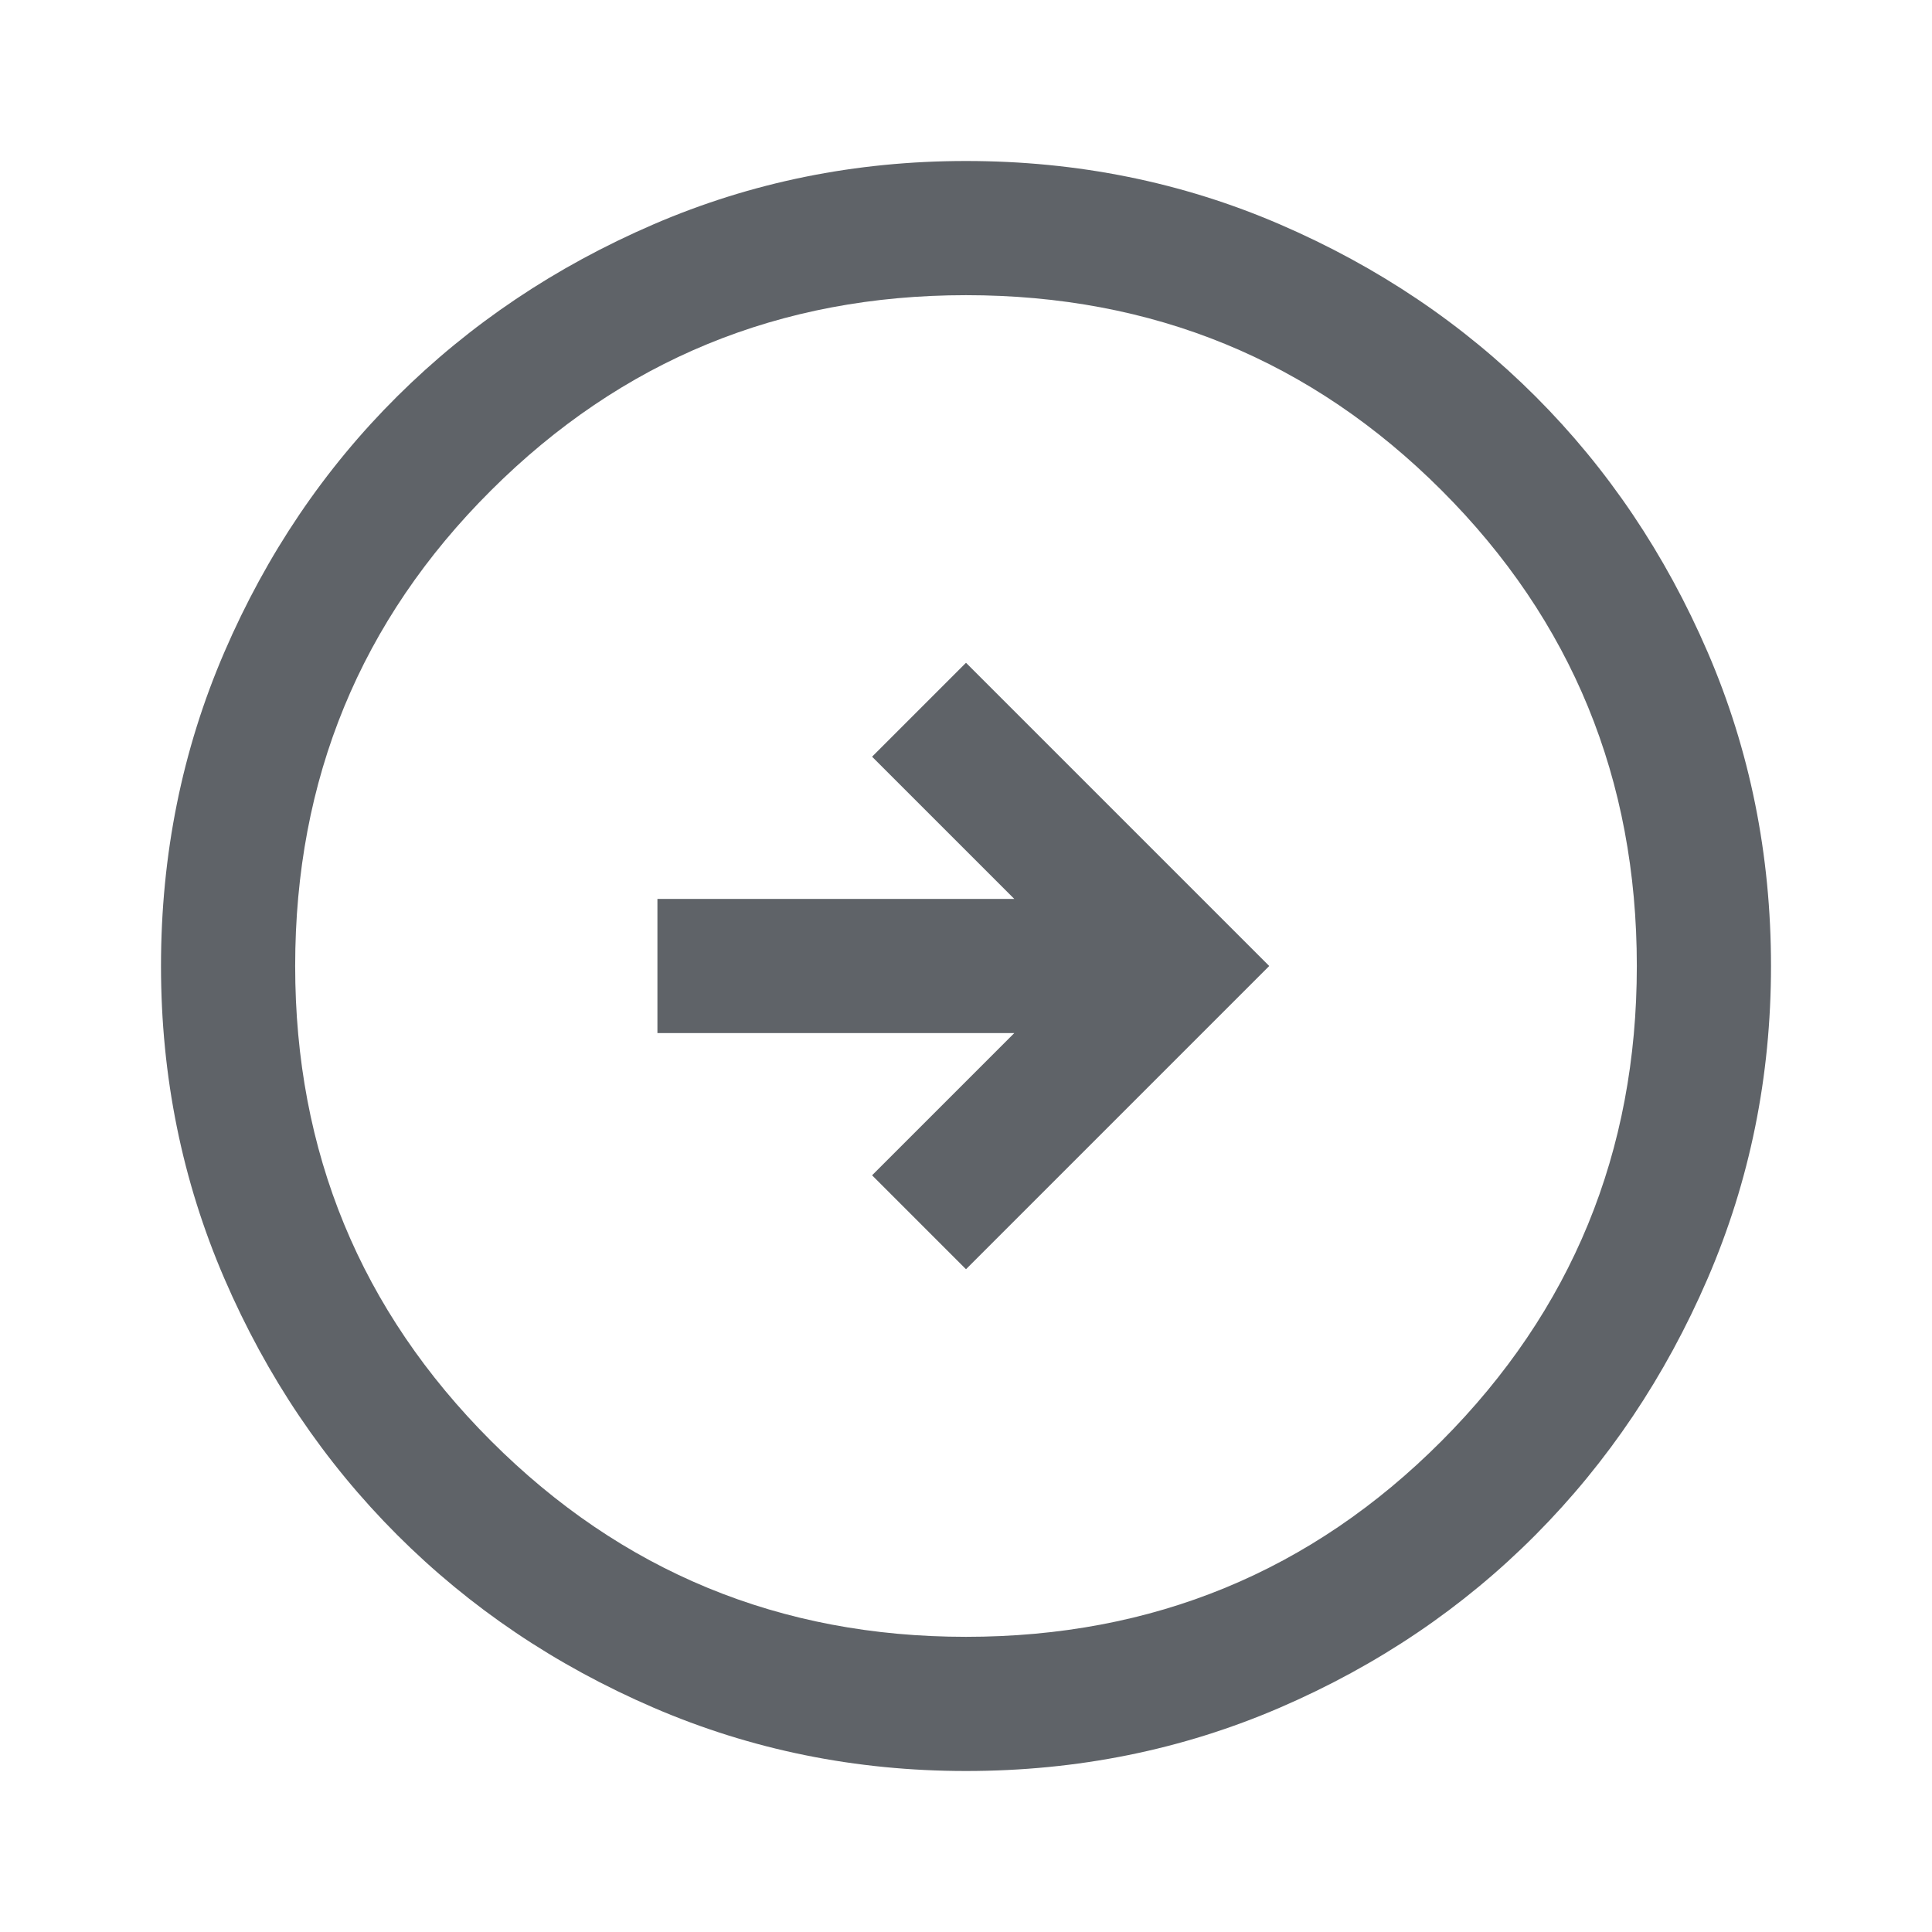
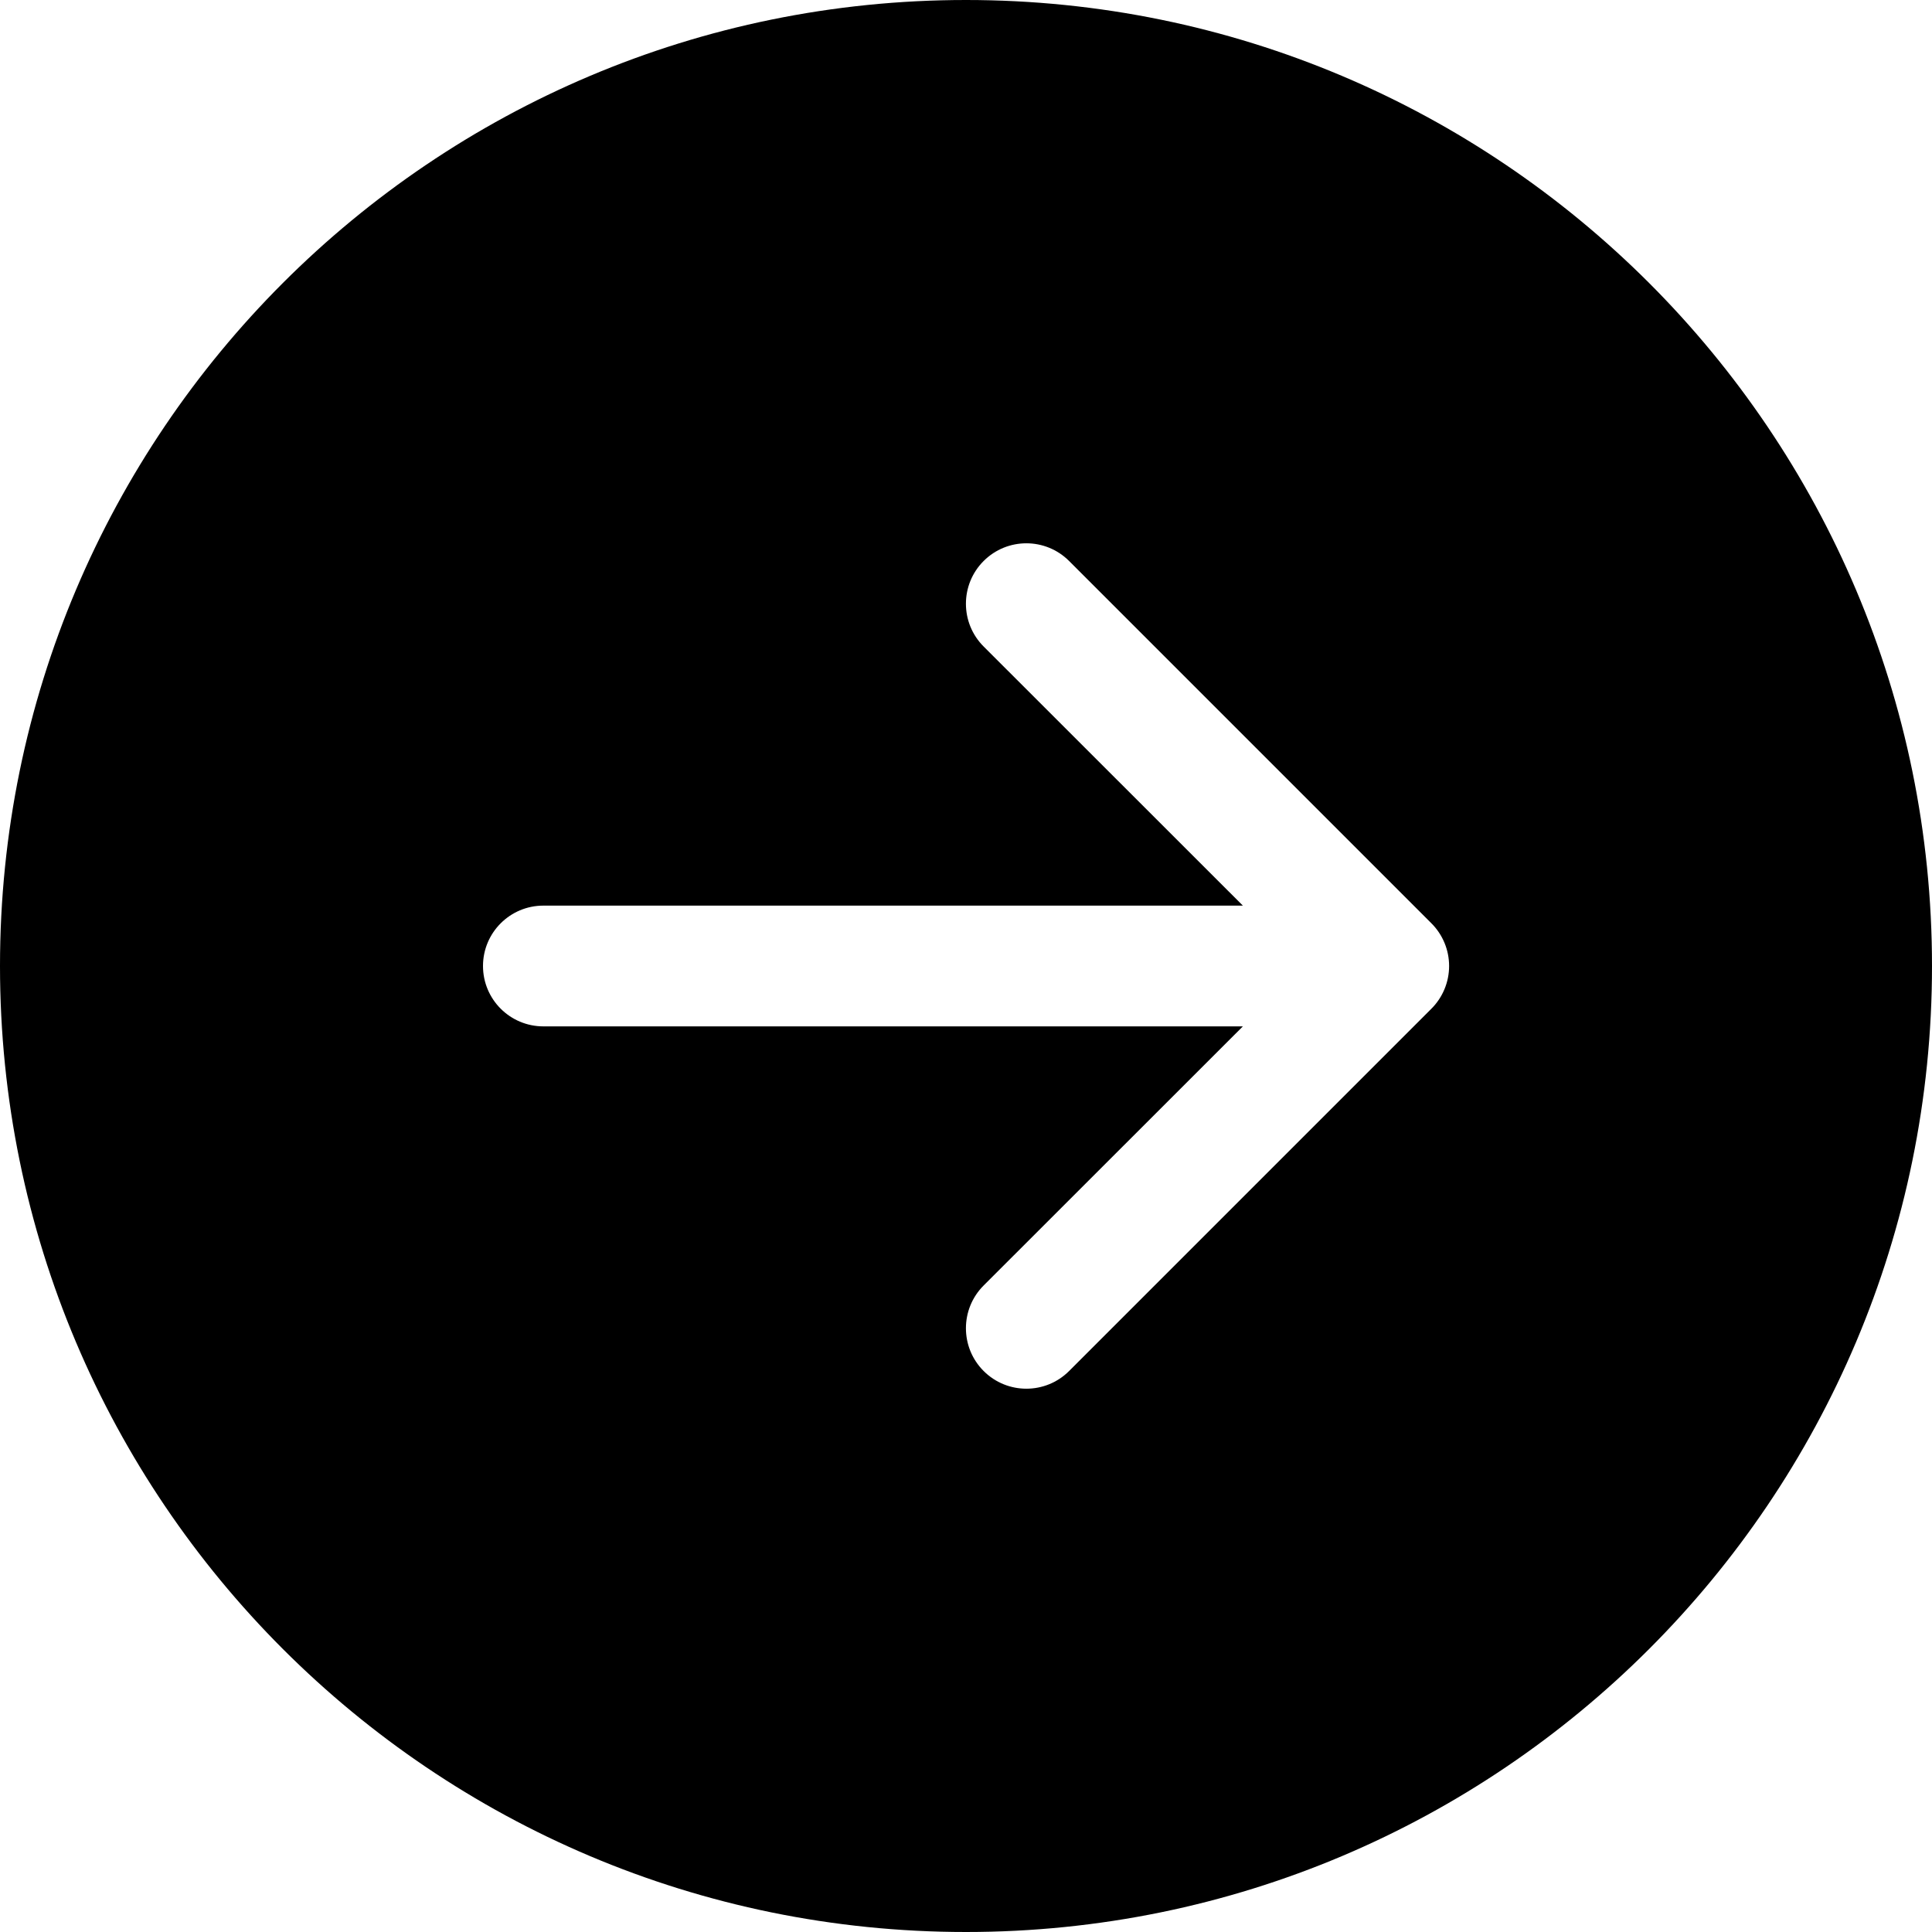
- <svg xmlns="http://www.w3.org/2000/svg" height="40px" viewBox="0 -960 960 960" width="40px" fill="#5f6368">
-   <path d="M480-329.33 630.67-480 480-630.67 433.33-584 504-513.33H326.67v66.66H504L433.33-376 480-329.33ZM480-80q-82.33 0-155.33-31.5-73-31.5-127.34-85.83Q143-251.67 111.5-324.67T80-480q0-83 31.5-156t85.83-127q54.34-54 127.34-85.5T480-880q83 0 156 31.5T763-763q54 54 85.5 127T880-480q0 82.33-31.5 155.33-31.5 73-85.5 127.34Q709-143 636-111.5T480-80Zm0-66.67q139.33 0 236.33-97.33t97-236q0-139.33-97-236.33t-236.33-97q-138.67 0-236 97-97.33 97-97.33 236.33 0 138.67 97.33 236 97.33 97.33 236 97.33ZM480-480Z" />
+ <svg xmlns="http://www.w3.org/2000/svg" width="16" height="16" fill="currentColor" class="bi bi-arrow-right-circle-fill" viewBox="0 0 16 16">
+   <path d="M8 0a8 8 0 1 1 0 16A8 8 0 0 1 8 0zM4.5 7.5a.5.5 0 0 0 0 1h5.793l-2.147 2.146a.5.5 0 0 0 .708.708l3-3a.5.5 0 0 0 0-.708l-3-3a.5.5 0 1 0-.708.708L10.293 7.5H4.5z" />
</svg>
